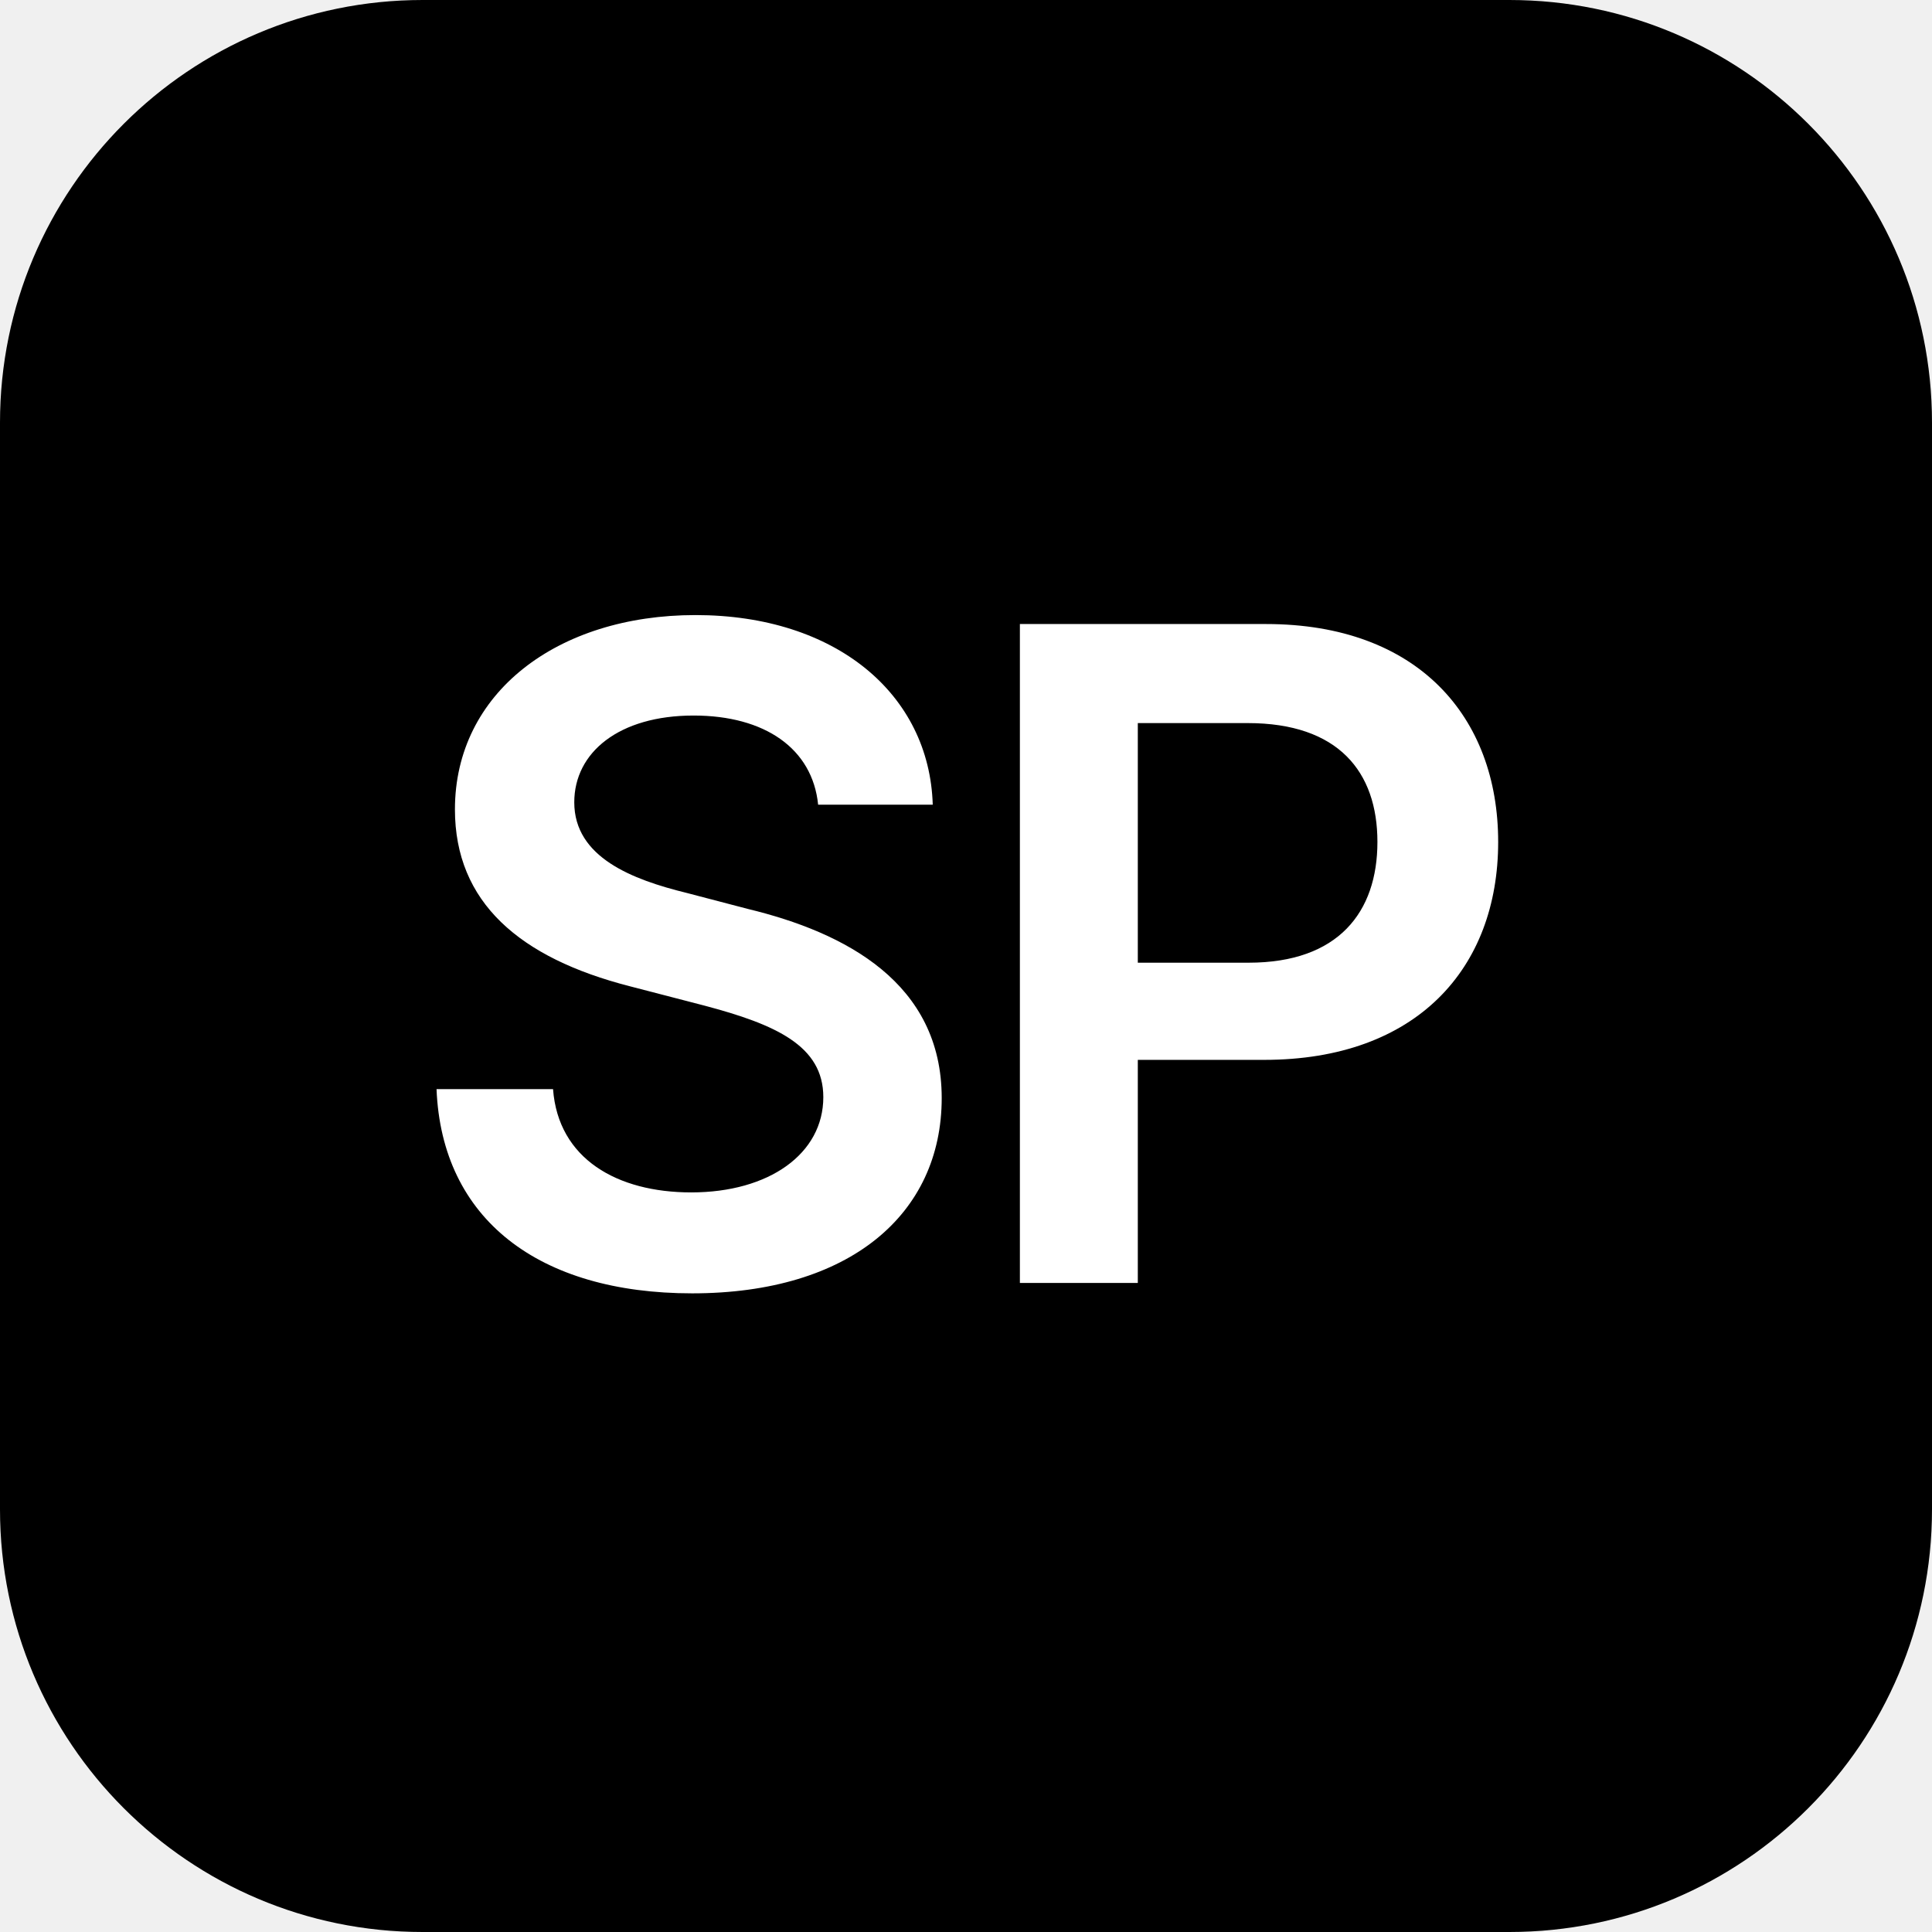
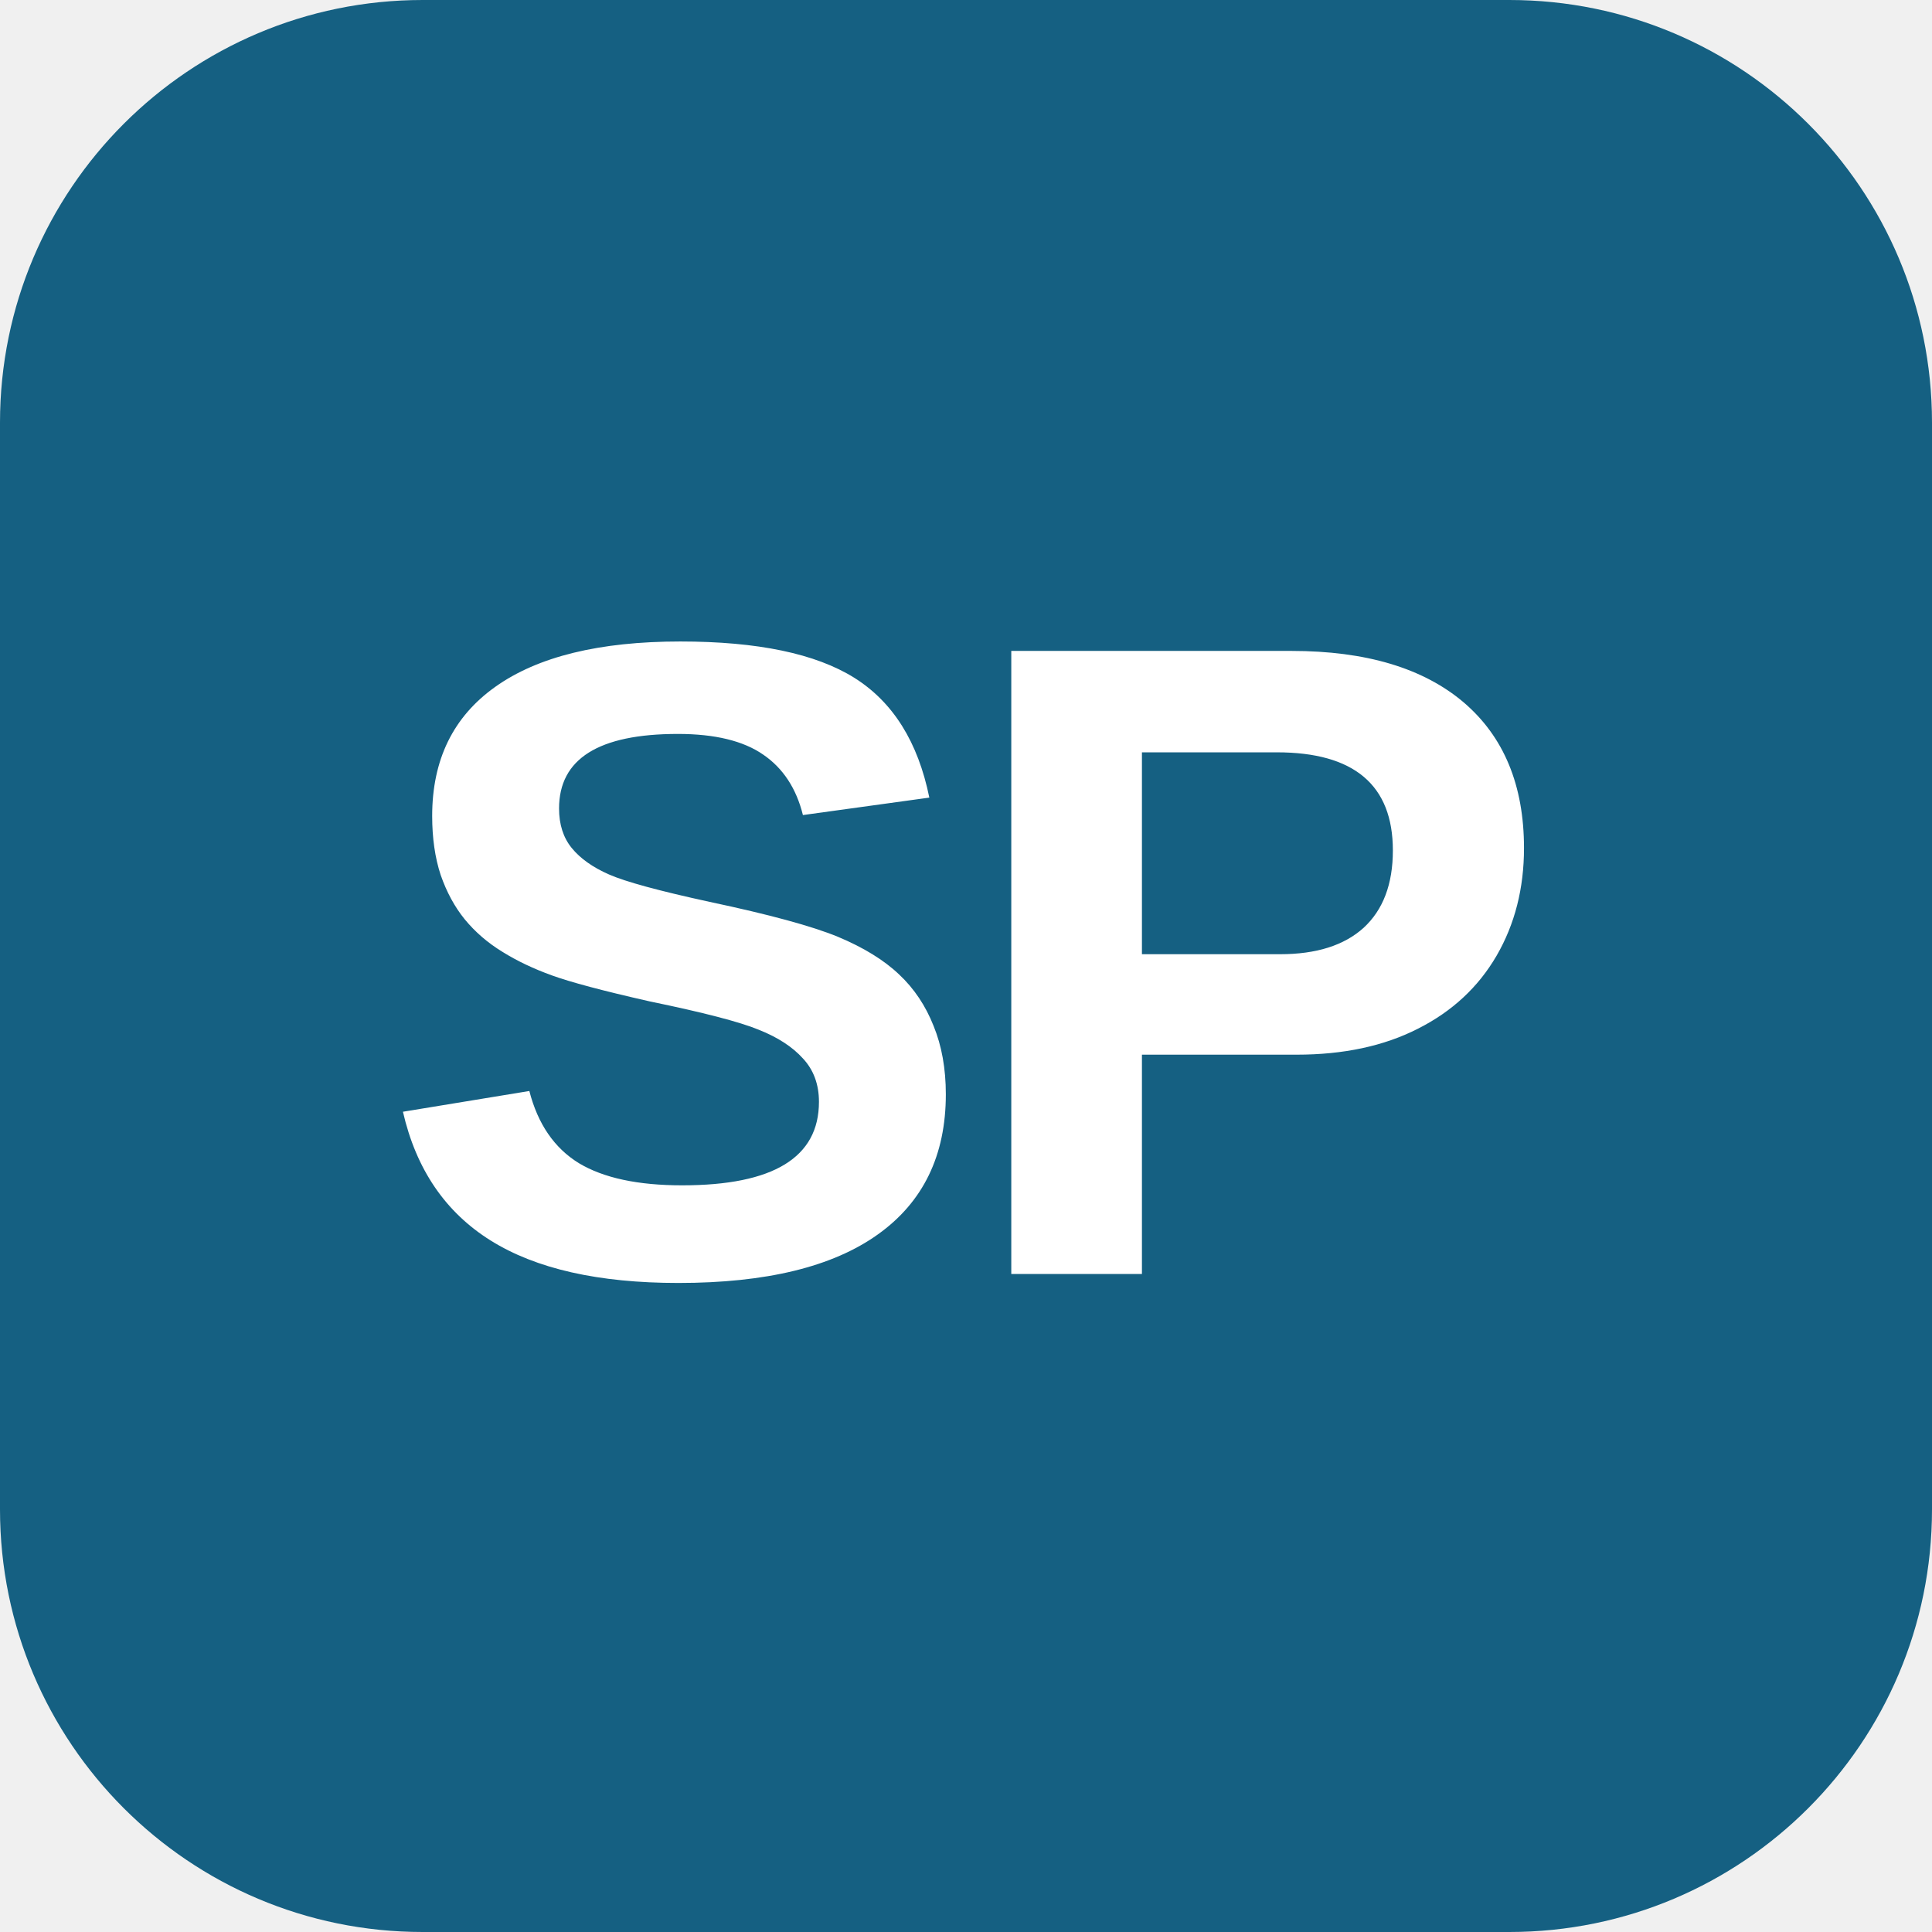
<svg xmlns="http://www.w3.org/2000/svg" viewBox="0 0 64 64">
-   <rect width="64" height="64" rx="14" fill="#000000" />
-   <text x="50%" y="50%" dy="0.35em" text-anchor="middle" font-family="Inter, Arial, sans-serif" font-size="30" font-weight="600" fill="#ffffff" letter-spacing="-1">SP</text>
+   <rect width="64" height="64" rx="14" fill="#156082" />
+   <text x="50%" y="50%" dy="0.34em" text-anchor="middle" font-family="Sora, Arial, sans-serif" font-size="30" font-weight="700" fill="#ffffff" letter-spacing="-1">SP</text>
</svg>
